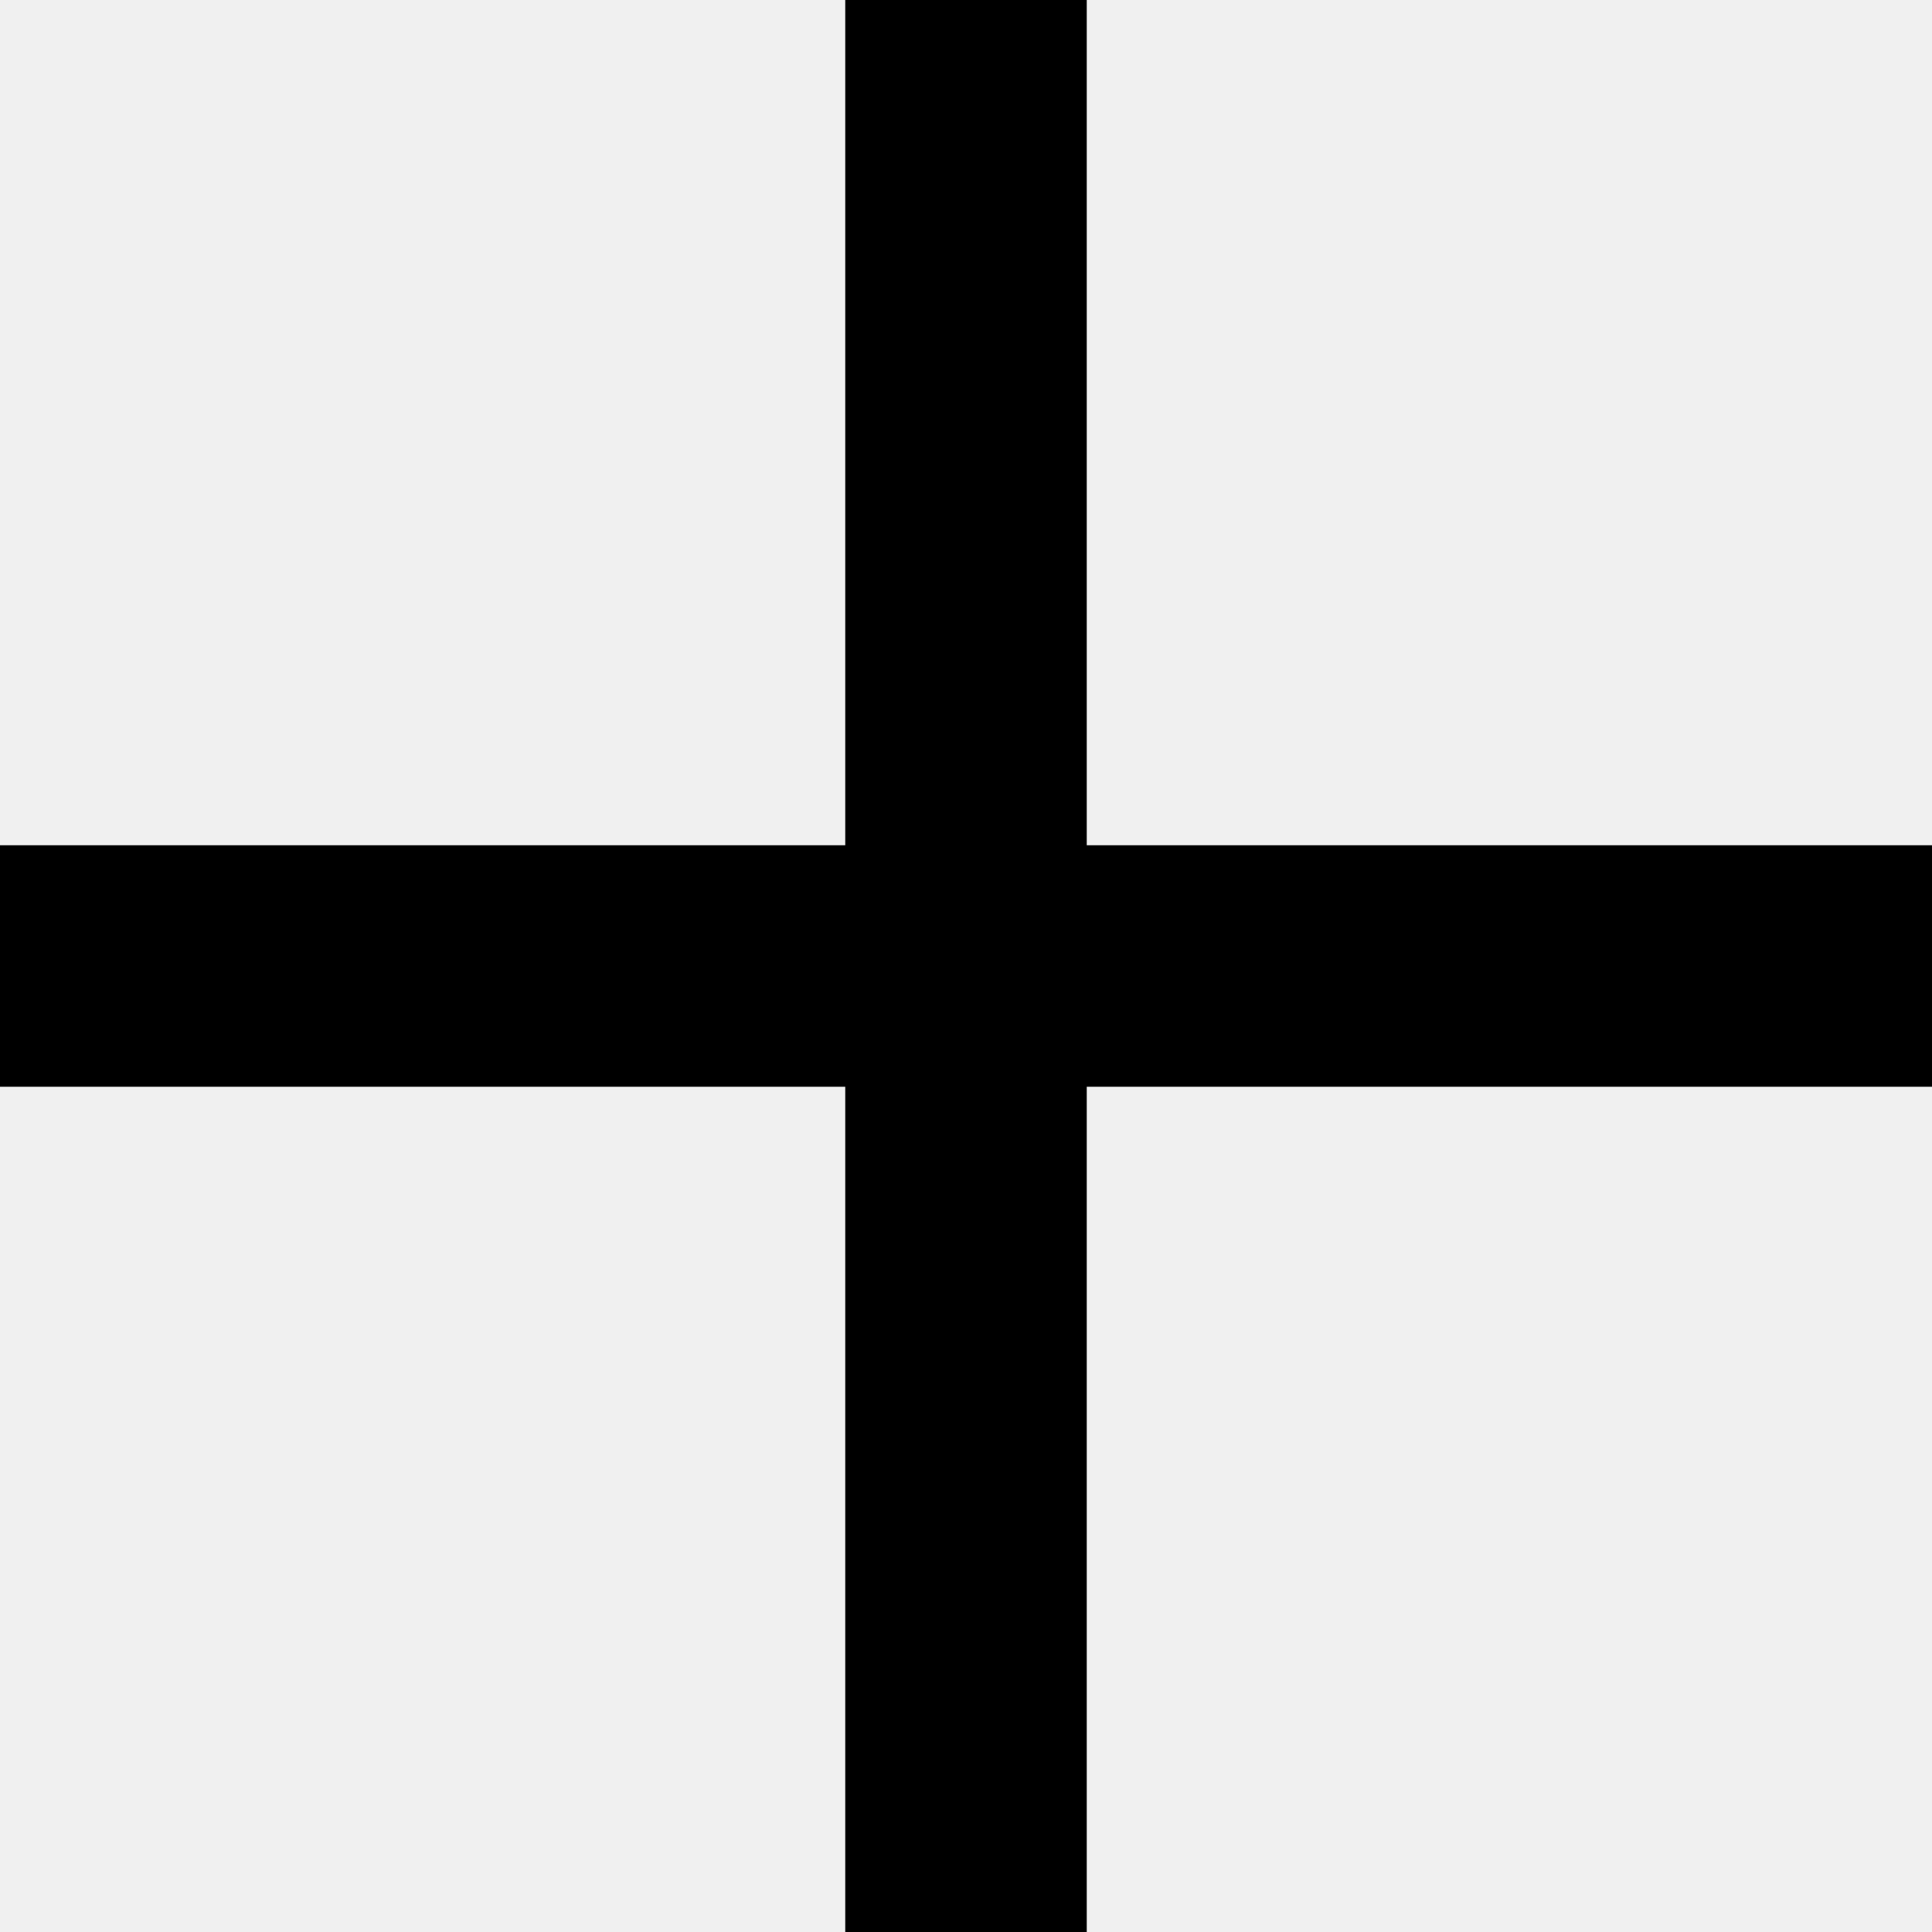
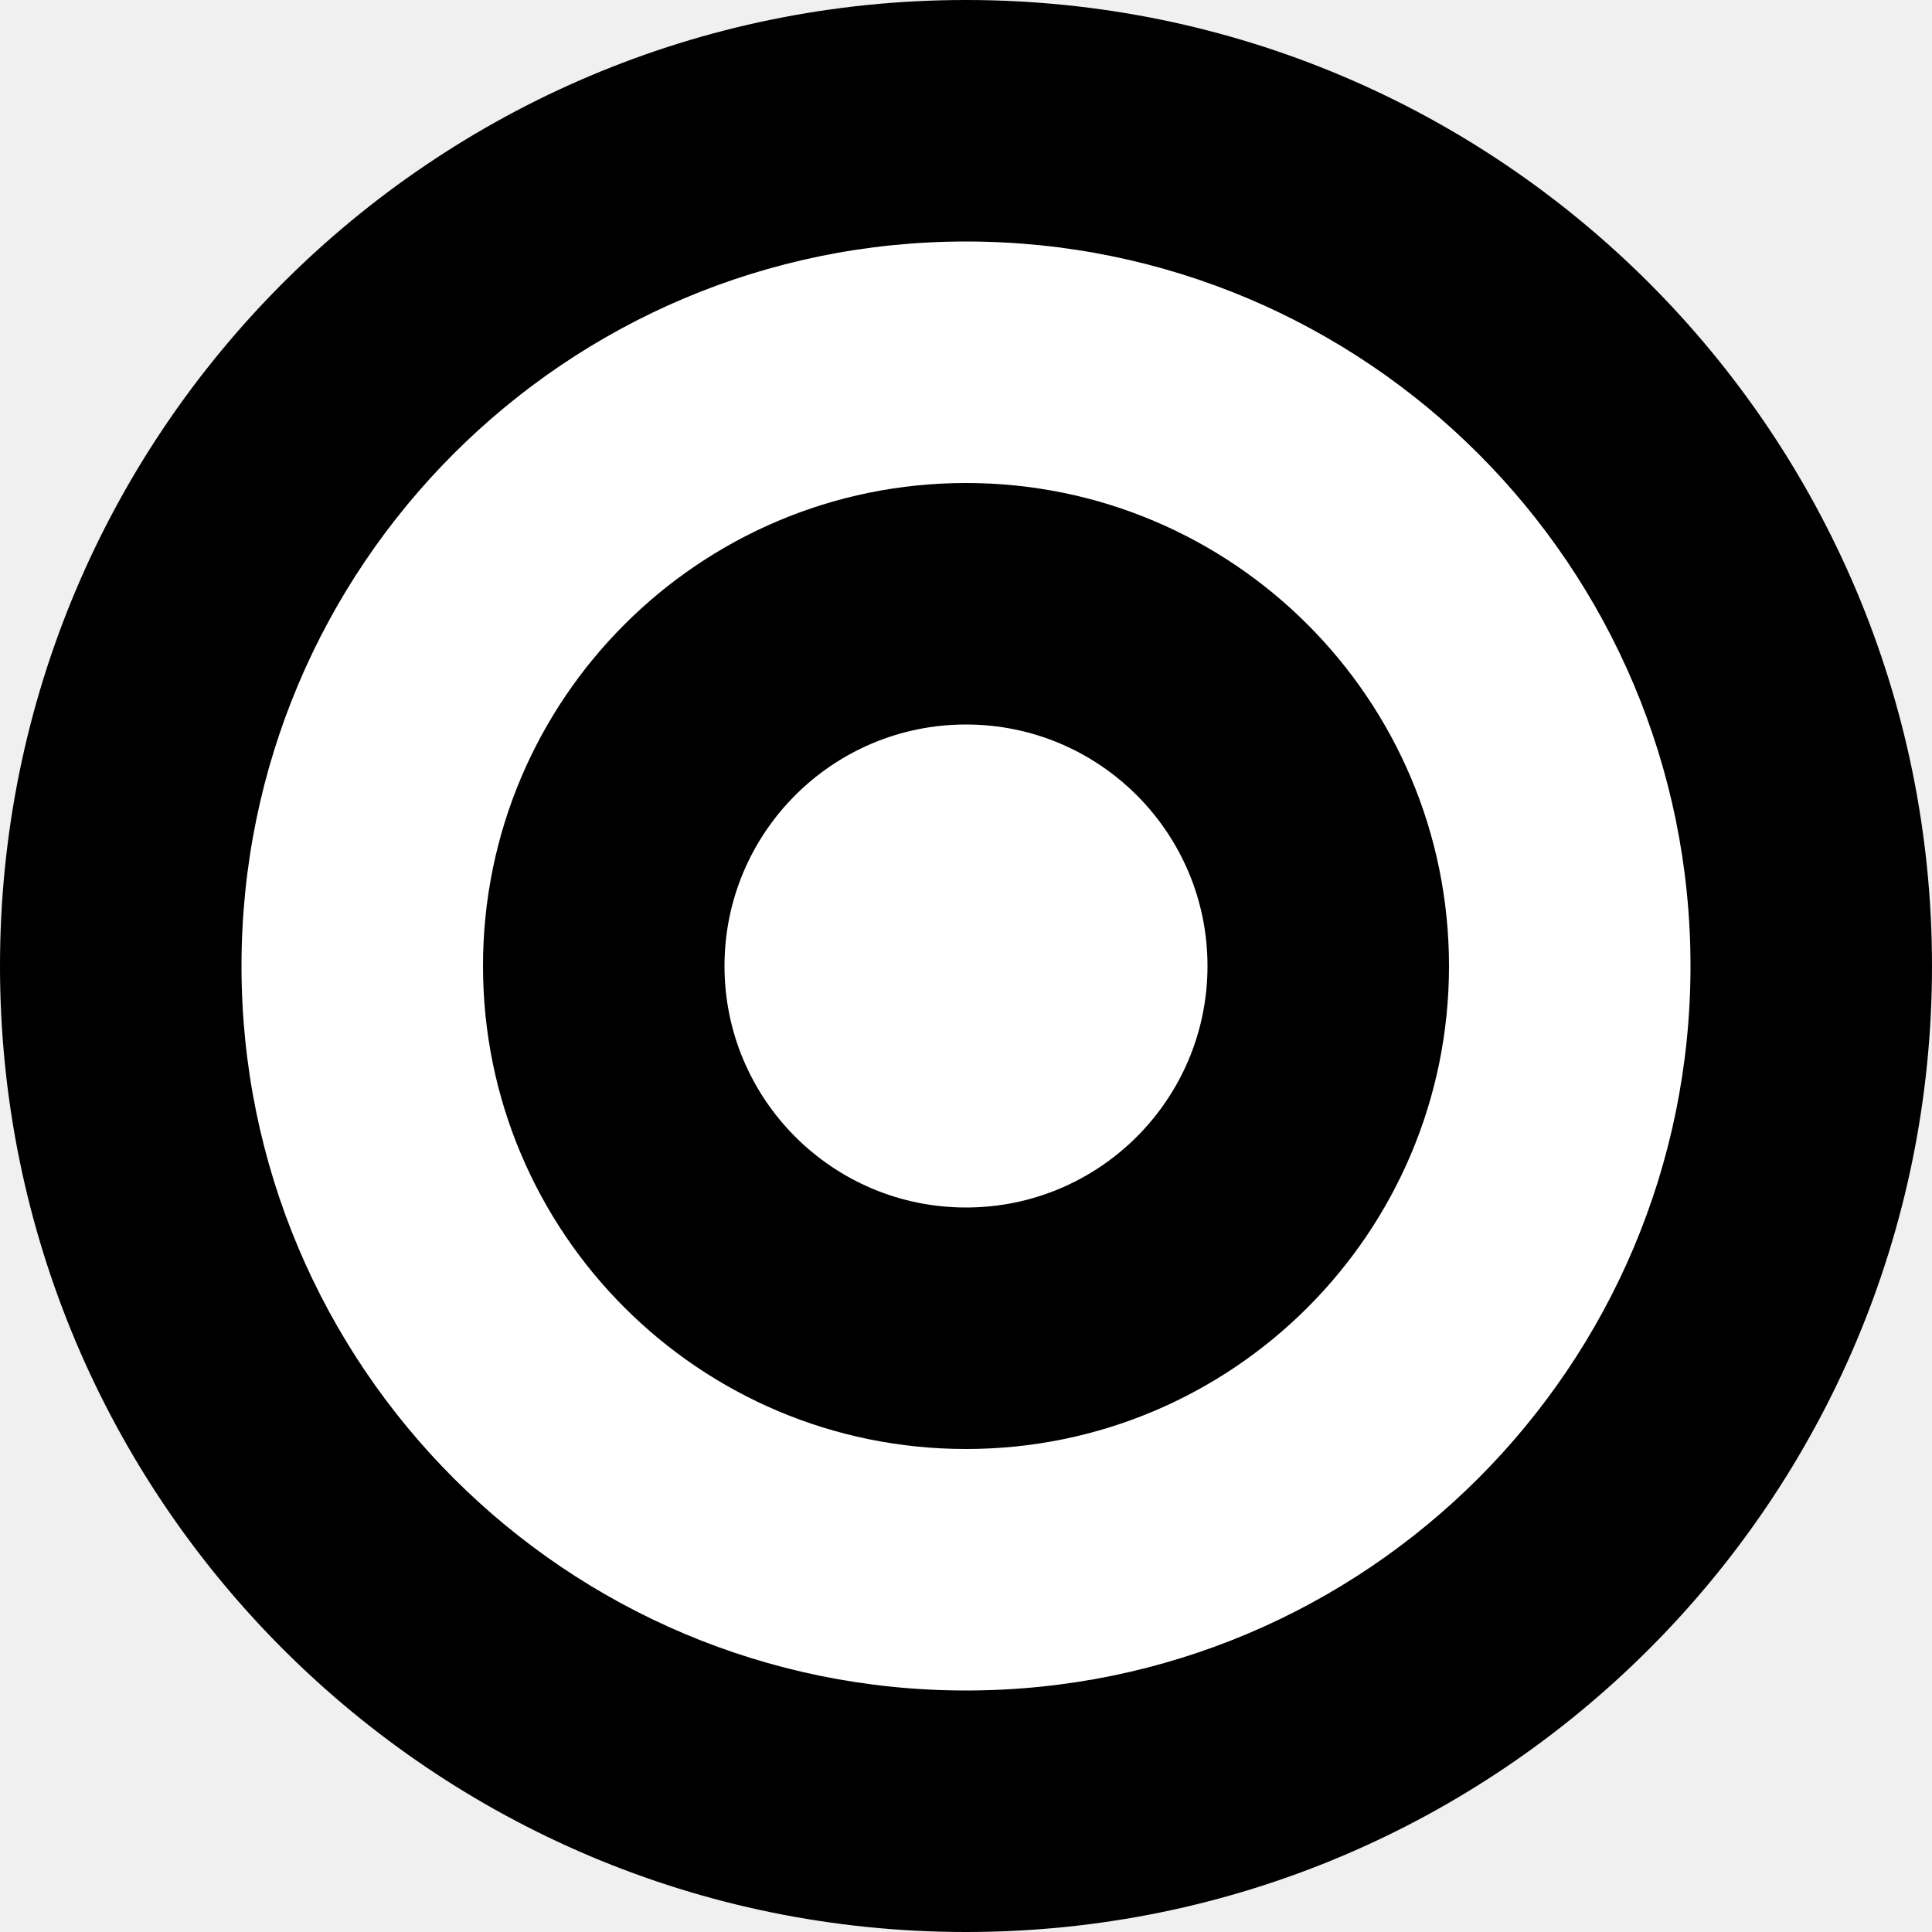
<svg xmlns="http://www.w3.org/2000/svg" width="576" height="576" viewBox="0 0 152.4 152.4" version="1.1" id="svg5">
  <defs id="defs2" />
  <g id="layer1">
-     <rect style="fill:#000000;stroke:none;stroke-width:8.467" id="rect929" width="19.05" height="152.4" x="66.675" y="0" />
-     <rect style="fill:#000000;stroke:none;stroke-width:8.467" id="rect1273" width="152.4" height="19.05" x="0" y="66.675" />
+     <circle style="fill:#000000;stroke:none;stroke-width:4.233;stroke-linecap:round;stroke-linejoin:round" id="path1525" cx="76.2" cy="76.2" r="76.2" />
+     <circle style="fill:#ffffff;stroke:none;stroke-width:4.233;stroke-linecap:round;stroke-linejoin:round" id="path1549" cx="76.2" cy="76.2" r="57.15" />
+     <circle style="fill:#000000;stroke:none;stroke-width:4.233;stroke-linecap:round;stroke-linejoin:round" id="path1573" cx="76.2" cy="76.2" r="38.1" />
+     <circle style="fill:#ffffff;stroke:none;stroke-width:4.233;stroke-linecap:round;stroke-linejoin:round" id="path1597" cx="76.2" cy="76.2" r="19.05" />
  </g>
</svg>
